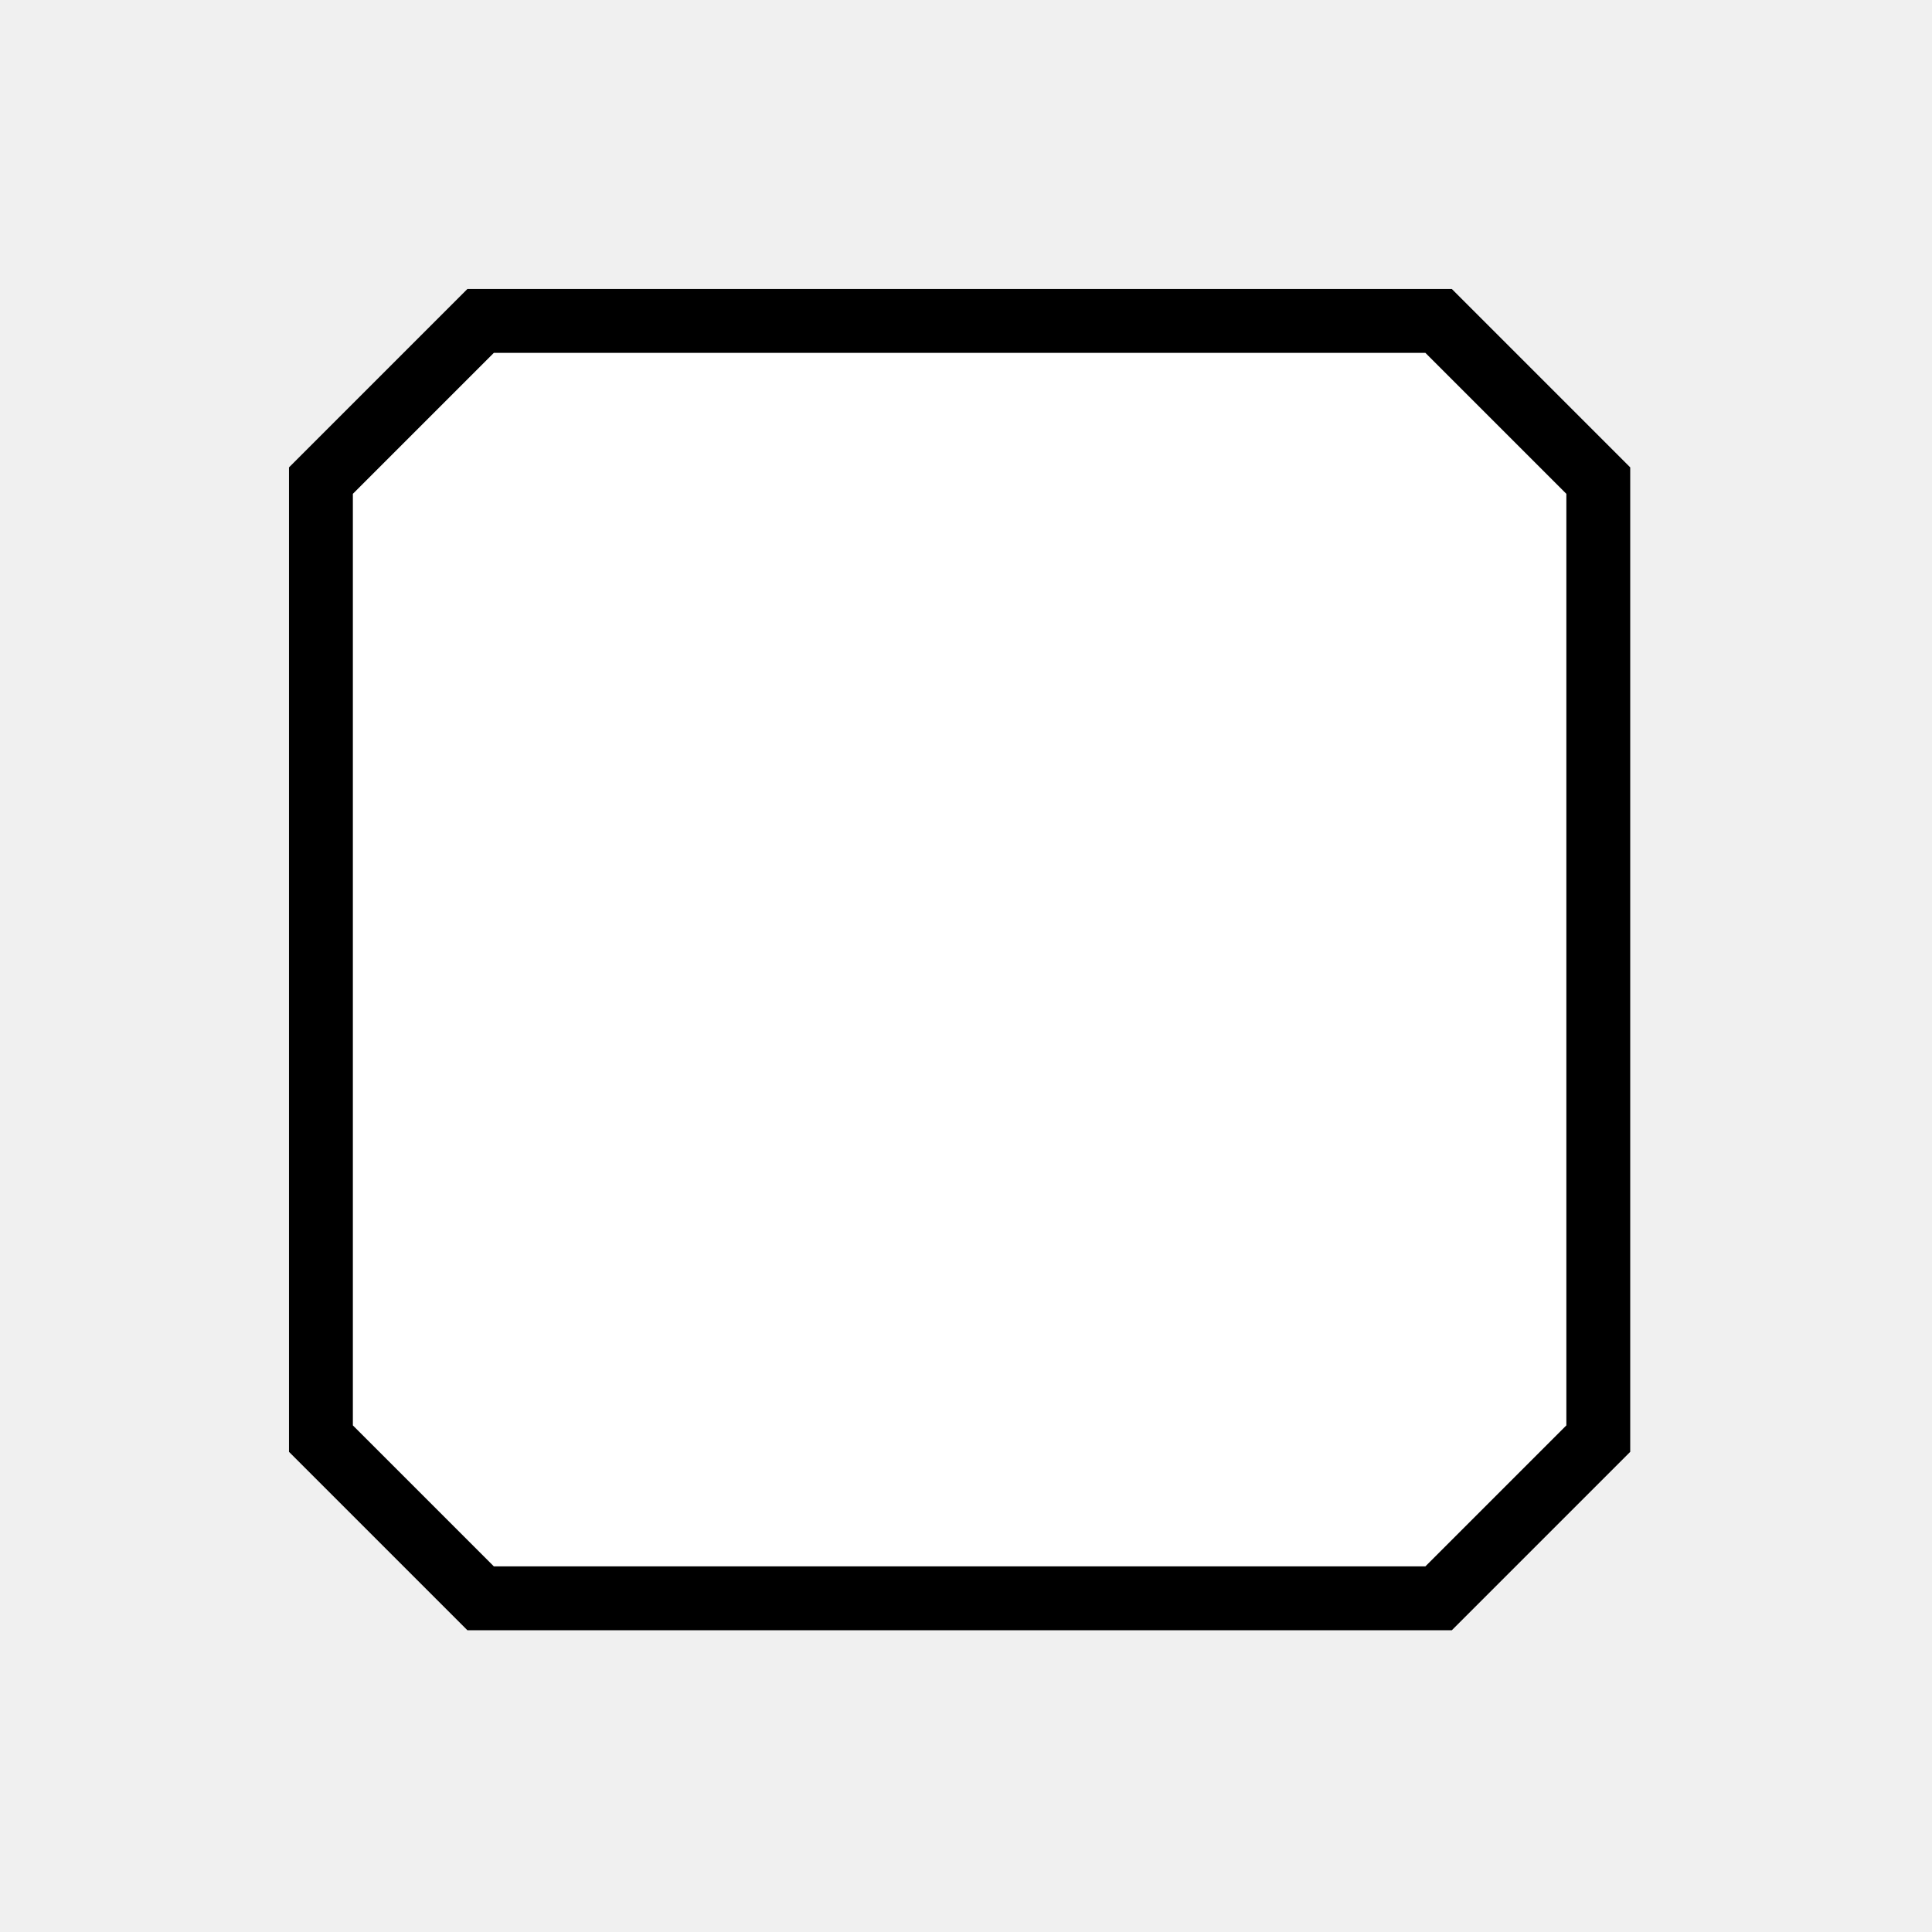
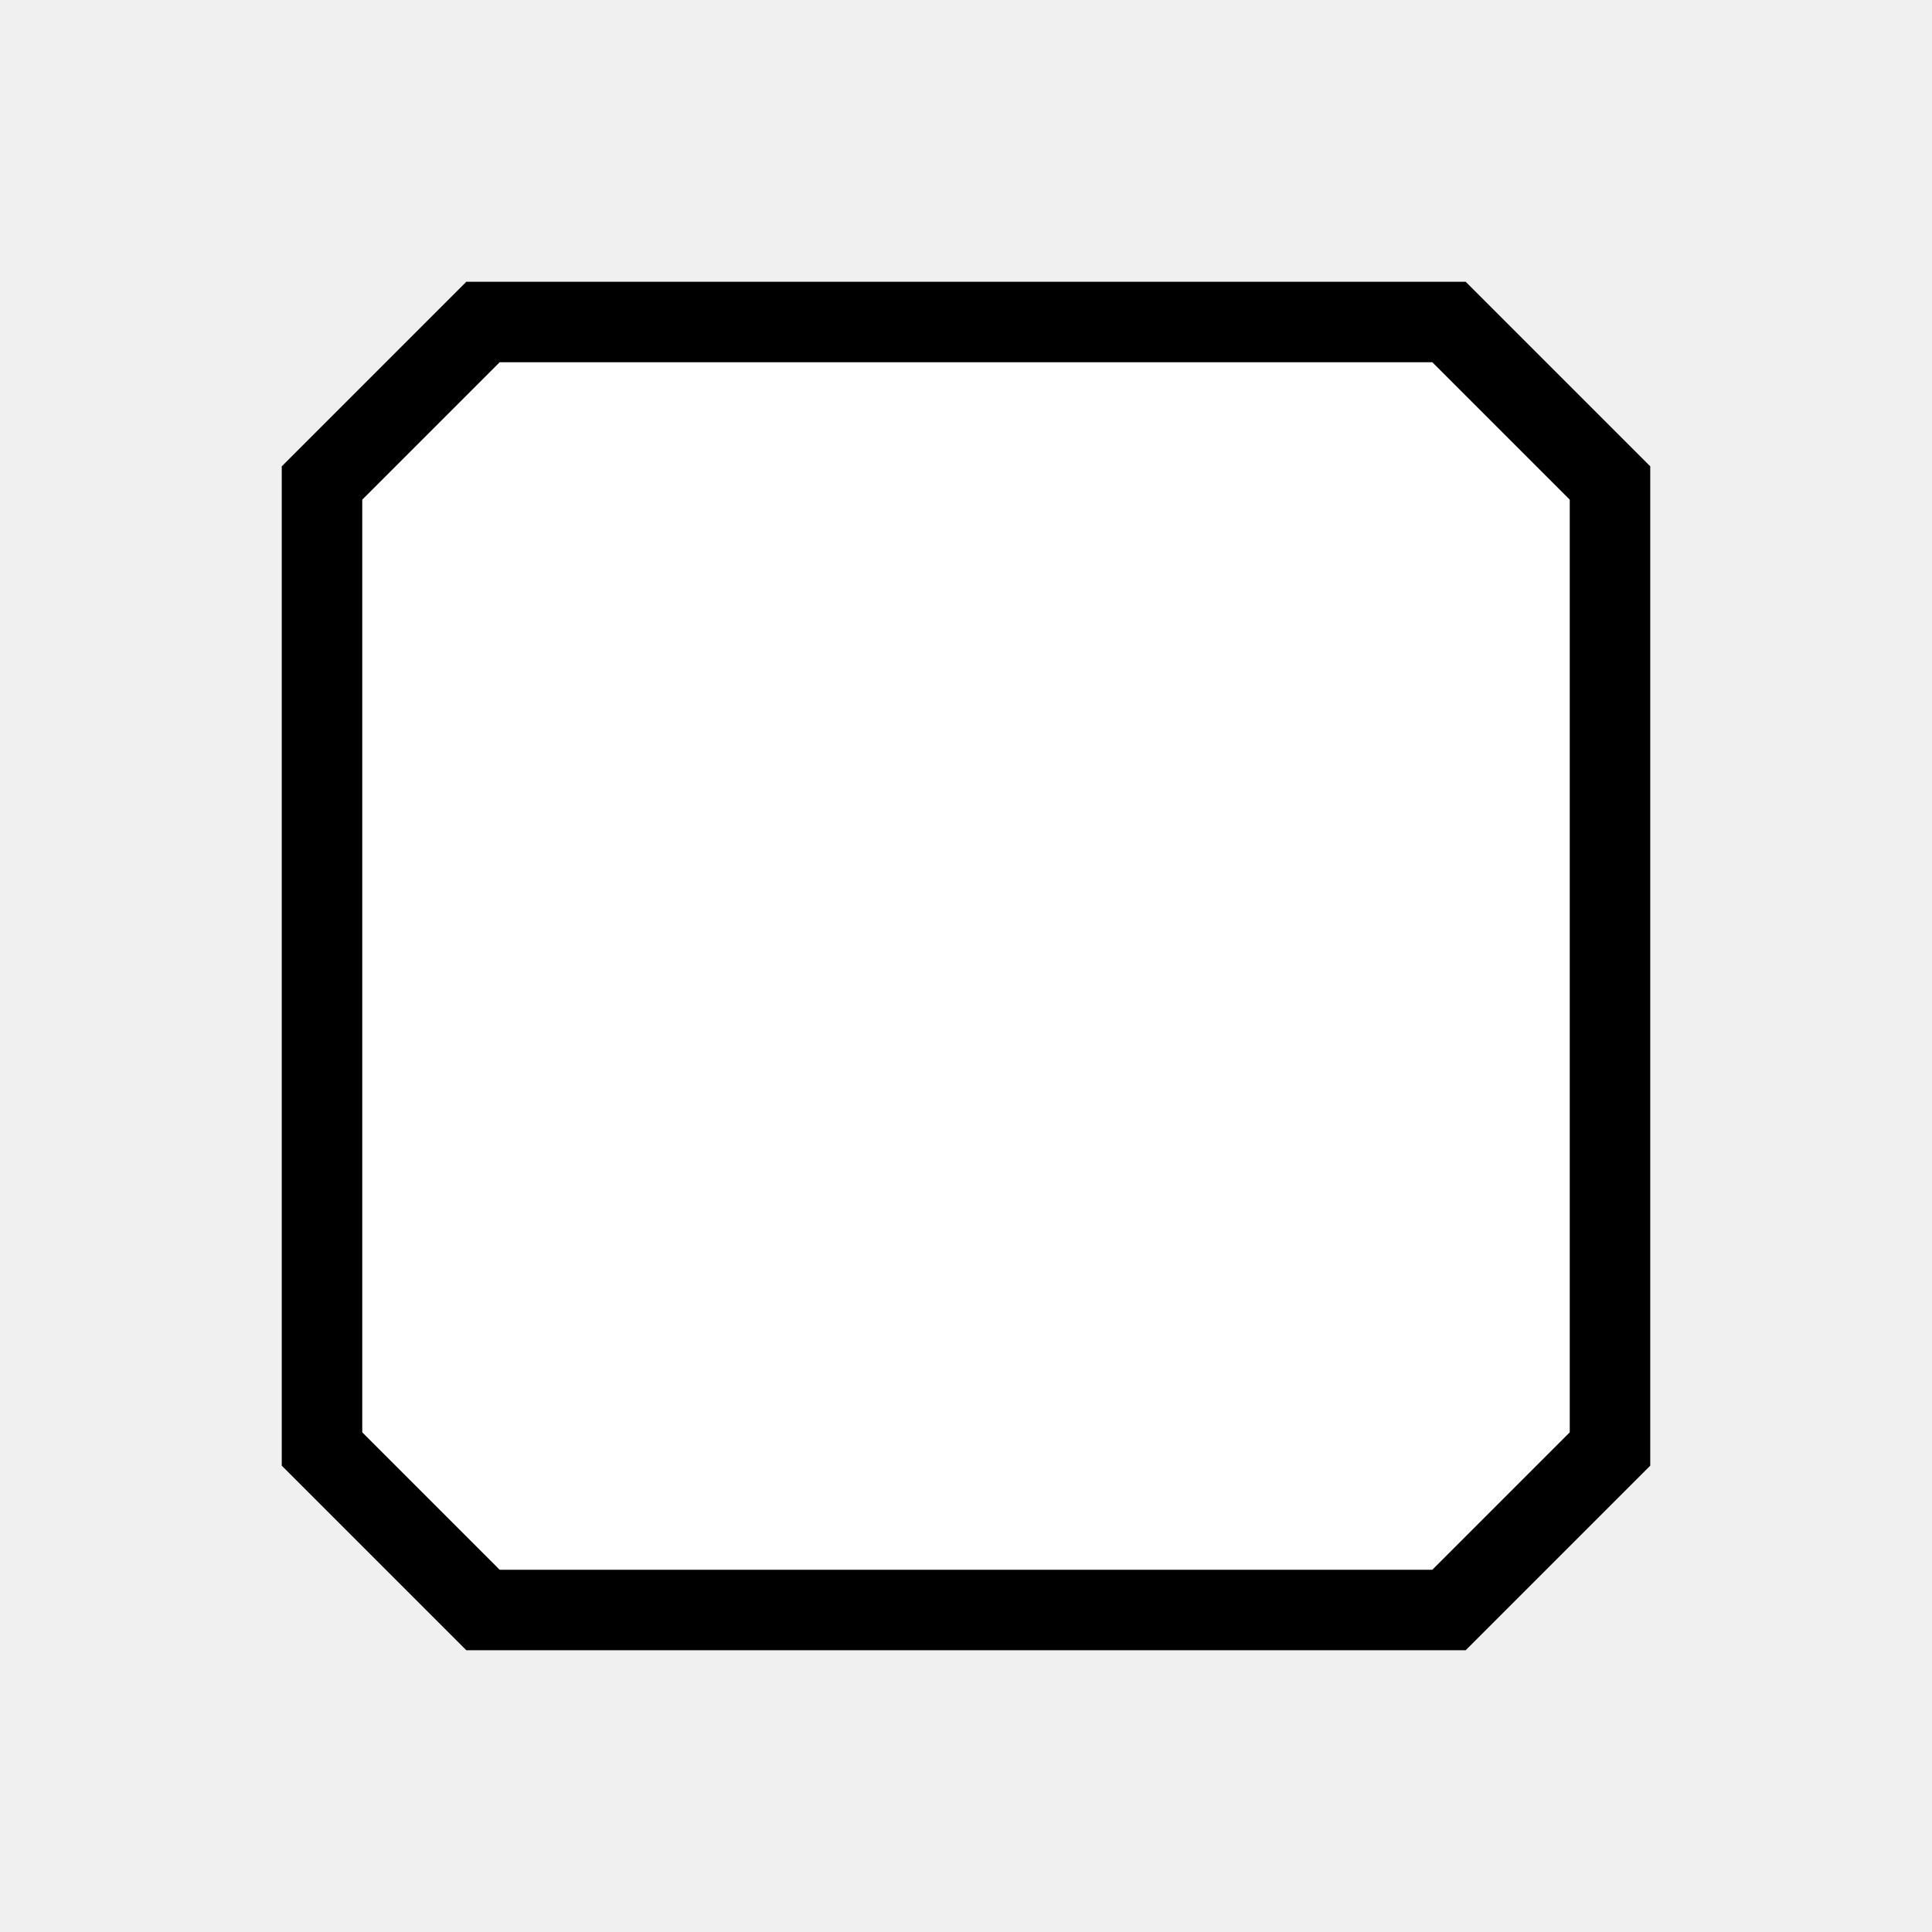
- <svg xmlns="http://www.w3.org/2000/svg" width="100%" height="100%" viewBox="0 0 121 121" version="1.1" xml:space="preserve" style="fill-rule:evenodd;clip-rule:evenodd;stroke-linecap:round;stroke-miterlimit:10;">
-   <path d="M100.1,30.1l-10,-10l-60,0l-10,10l0,60l10,10l60,0l10,-10l0,-60Z" style="fill:#fff;stroke:#000;stroke-width:4px;" />
+ <svg xmlns="http://www.w3.org/2000/svg" width="100%" height="100%" viewBox="0 0 96 96" version="1.1" xml:space="preserve" style="fill-rule:evenodd;clip-rule:evenodd;stroke-linecap:round;stroke-miterlimit:10;">
+   <path d="M80,24l-8,-8l-48,0l-8,8l0,48l8,8l48,0l8,-8l0,-48Z" style="fill:#fff;stroke:#000;stroke-width:4px;" />
</svg>
